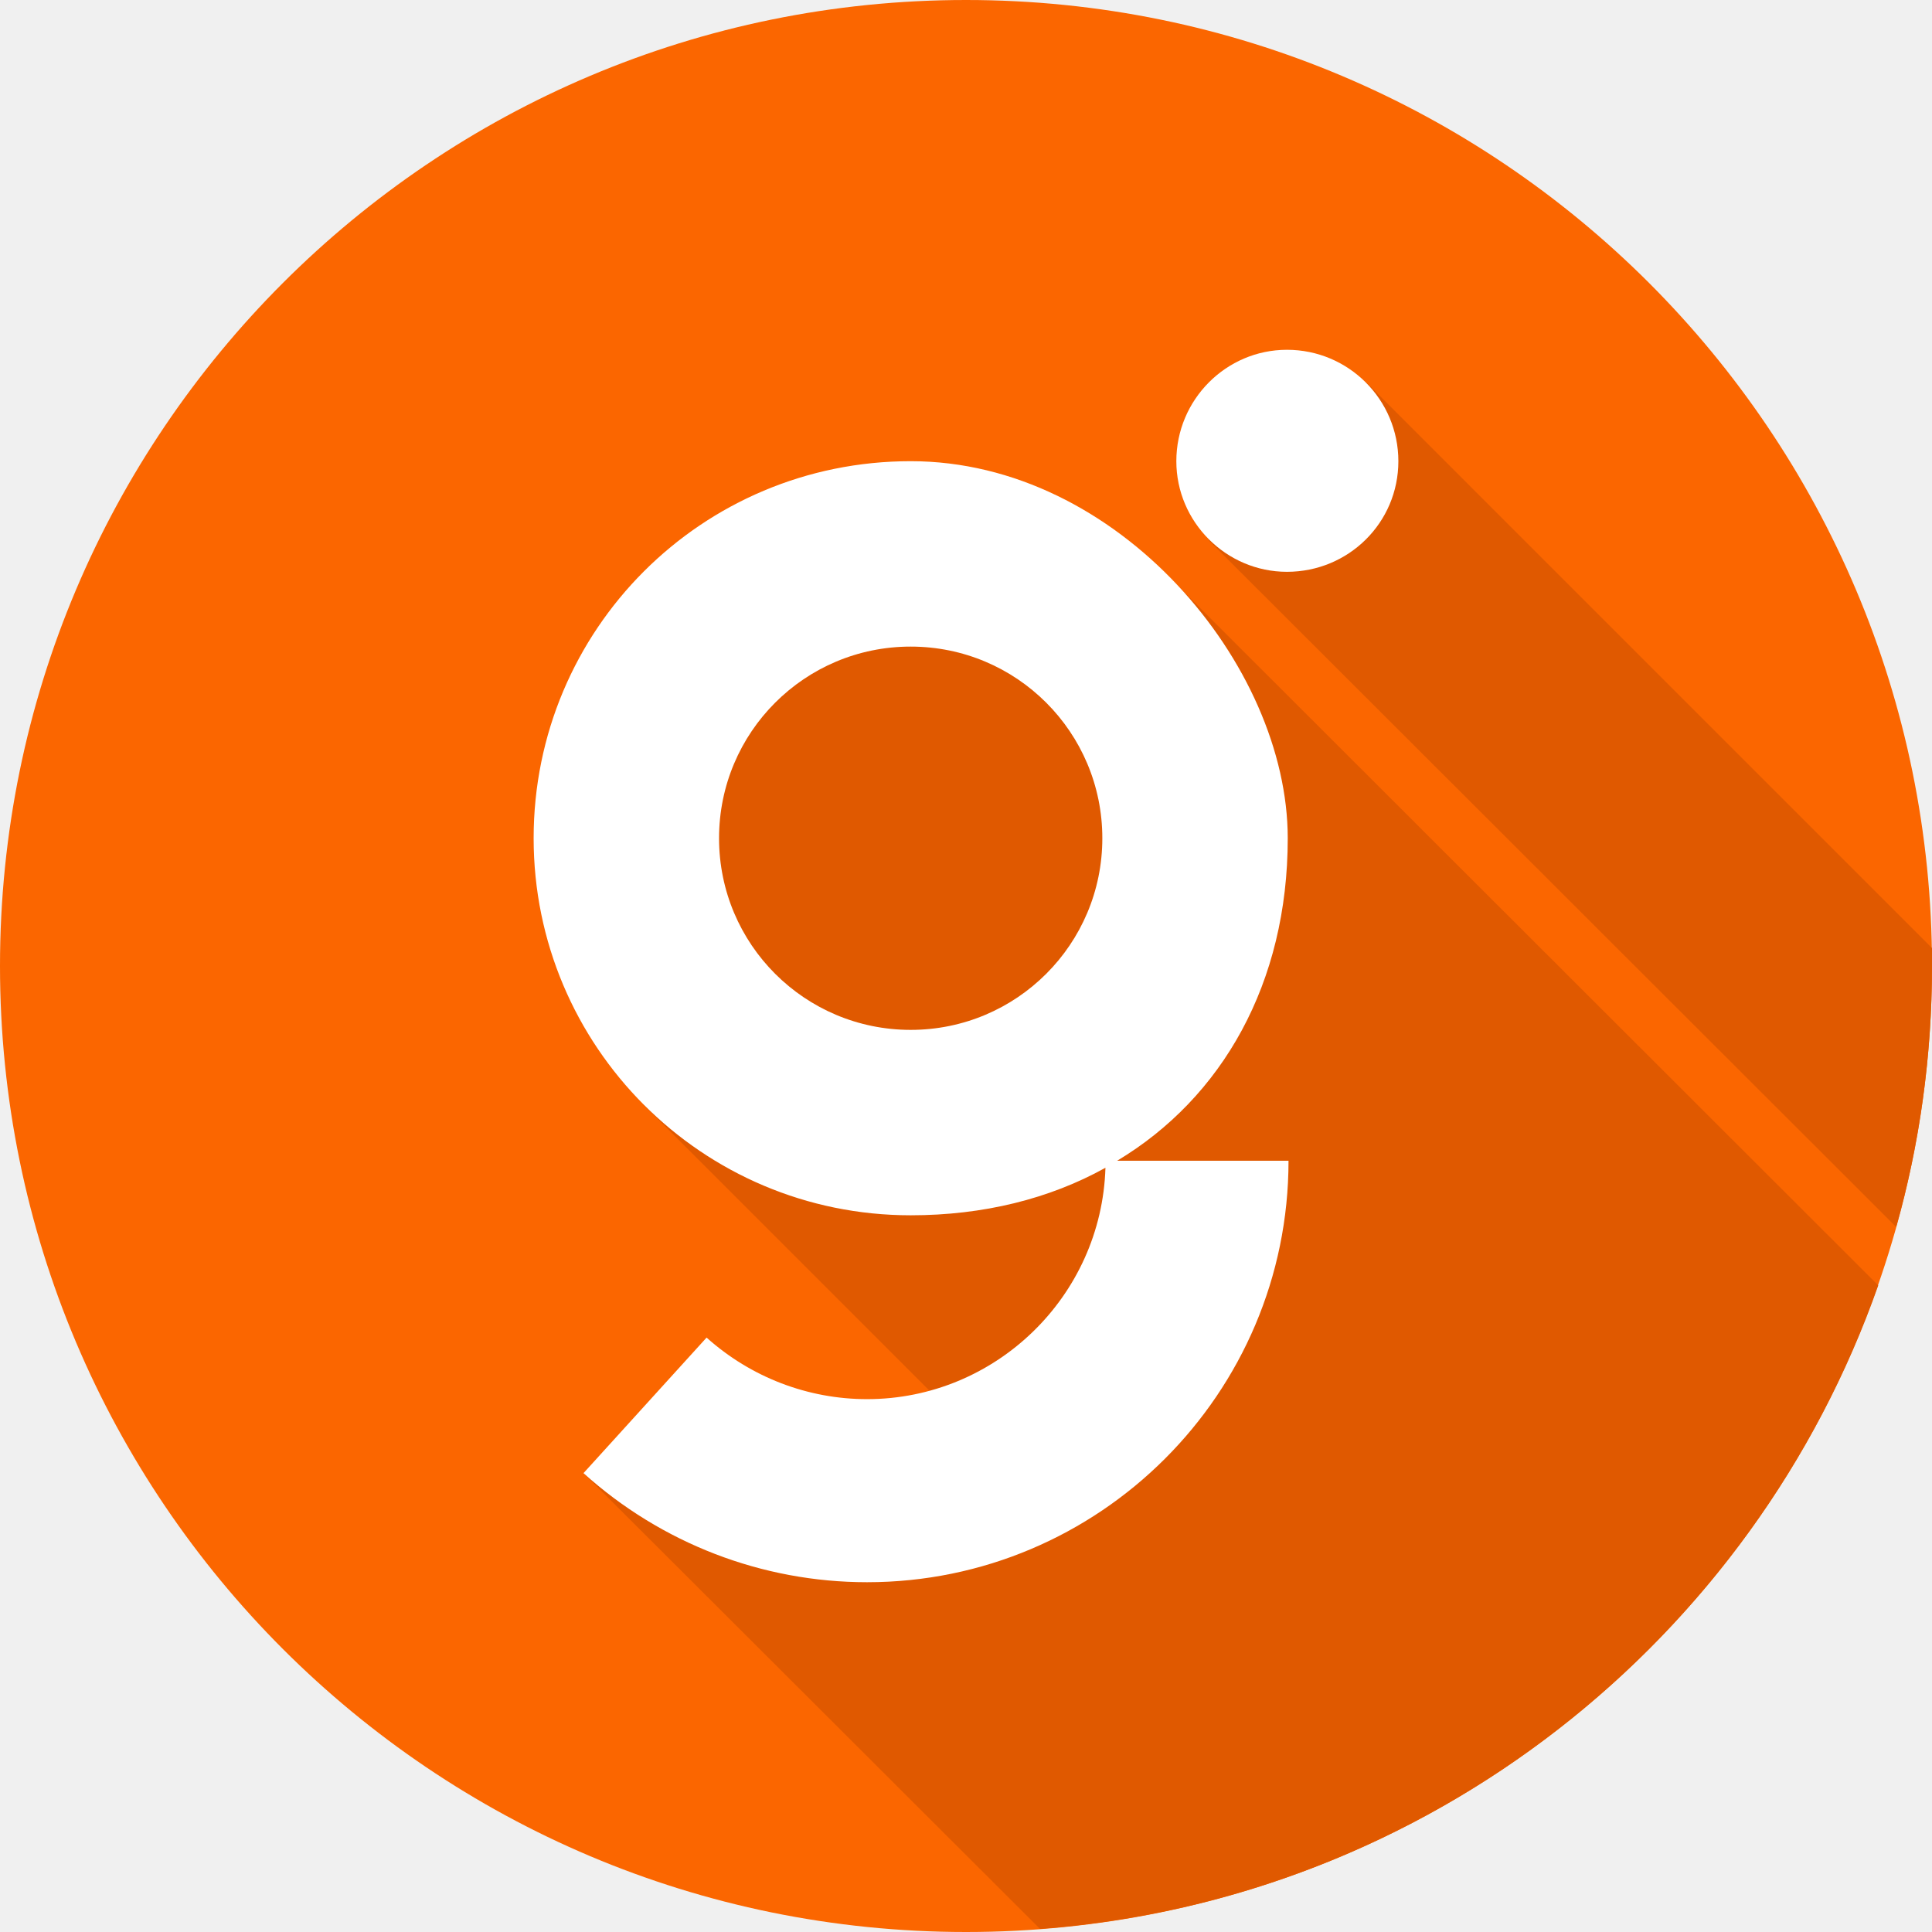
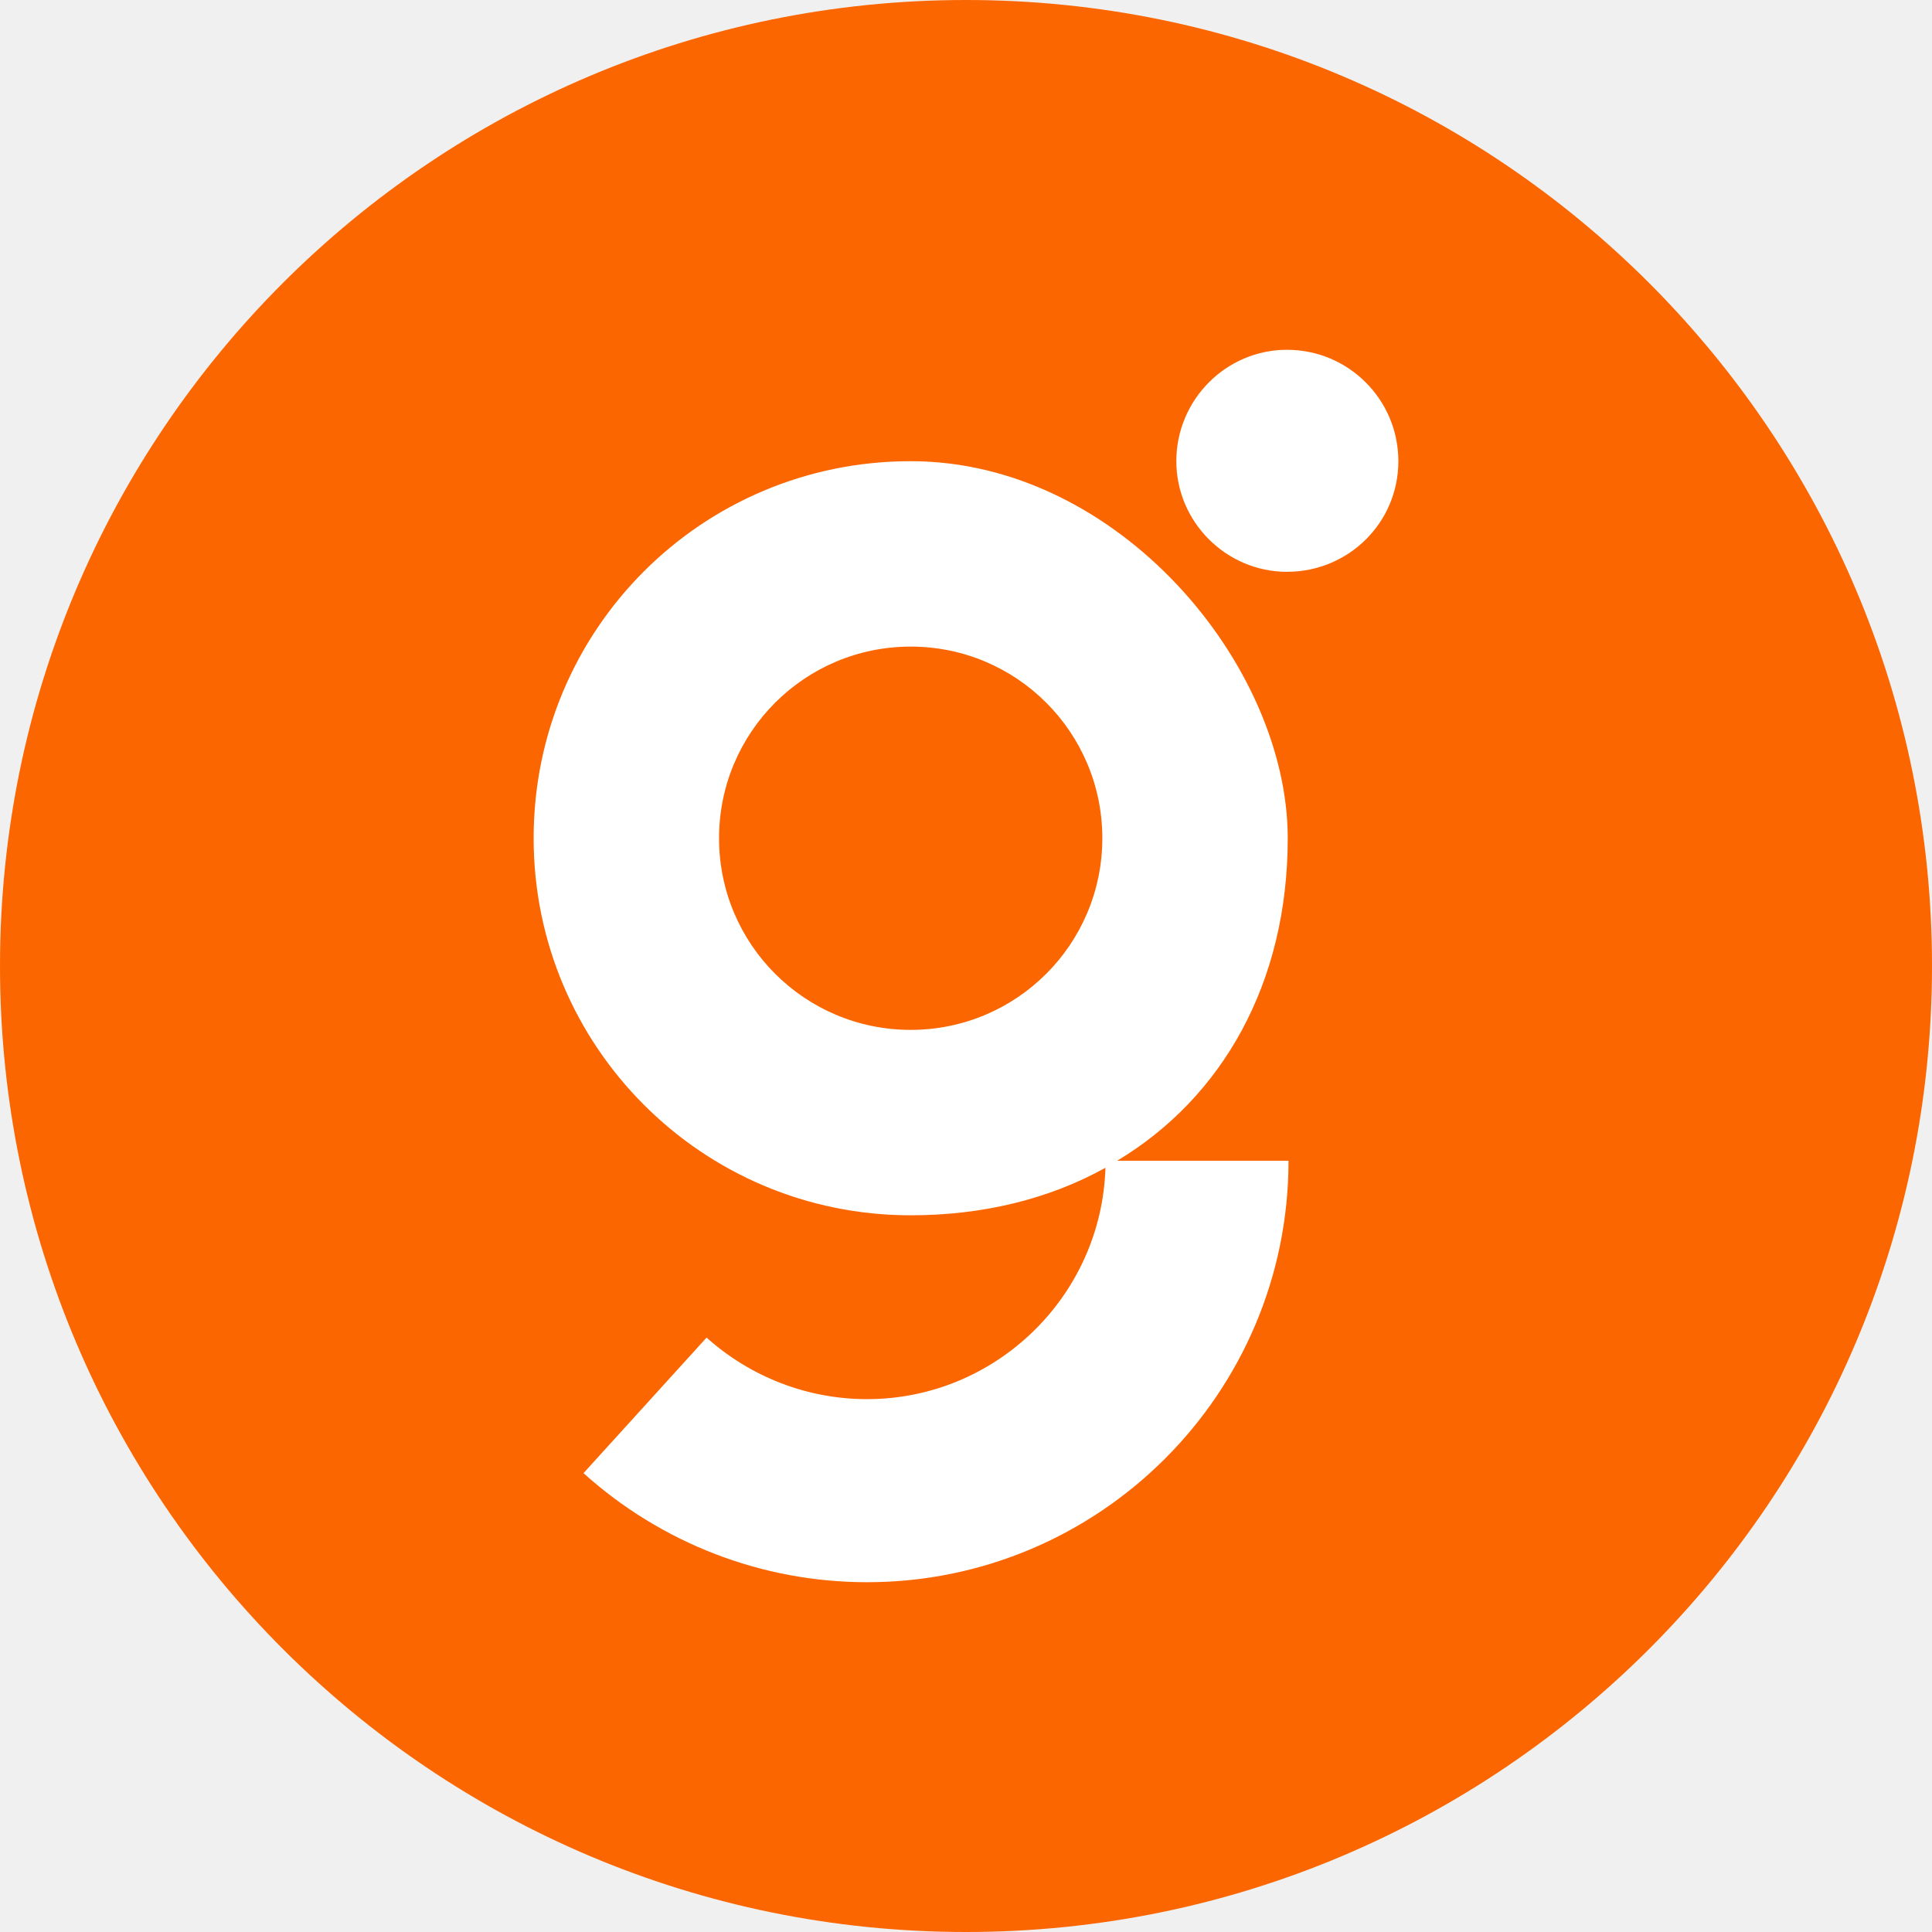
<svg xmlns="http://www.w3.org/2000/svg" width="2480px" height="2480px" viewBox="0 0 2480 2480">
  <g>
    <circle fill="#FB6600" cx="1240" cy="1240" r="1240" />
-     <path fill="#E05900" d="M2480 1240c0,-8 0,-15 0,-23l-726 -726 -203 202 883 882c30,-106 46,-219 46,-335z" />
-     <path fill="#E05900" d="M1335 2476l-586 -585 486 -64 -409 -409 64 -606 612 -70 909 908c-160,455 -577,789 -1076,826z" />
    <path fill="#FFFFFF" d="M1419 1499c-5,165 -141,297 -306,297 -76,0 -149,-28 -206,-79l-158 174c100,90 229,140 364,140 298,0 541,-242 541,-541l-220 0c135,-81 219,-228 219,-414 0,-222 -217,-484 -484,-484 -268,0 -484,216 -484,484 0,267 216,484 484,484 93,0 178,-21 250,-61zm233 -1050c-78,0 -142,64 -142,143 0,78 64,142 142,142 79,0 143,-63 143,-142 0,-79 -64,-143 -143,-143zm-483 873c-136,0 -246,-110 -246,-246 0,-136 110,-246 246,-246 136,0 246,110 246,246 0,136 -110,246 -246,246z" />
  </g>
</svg>
